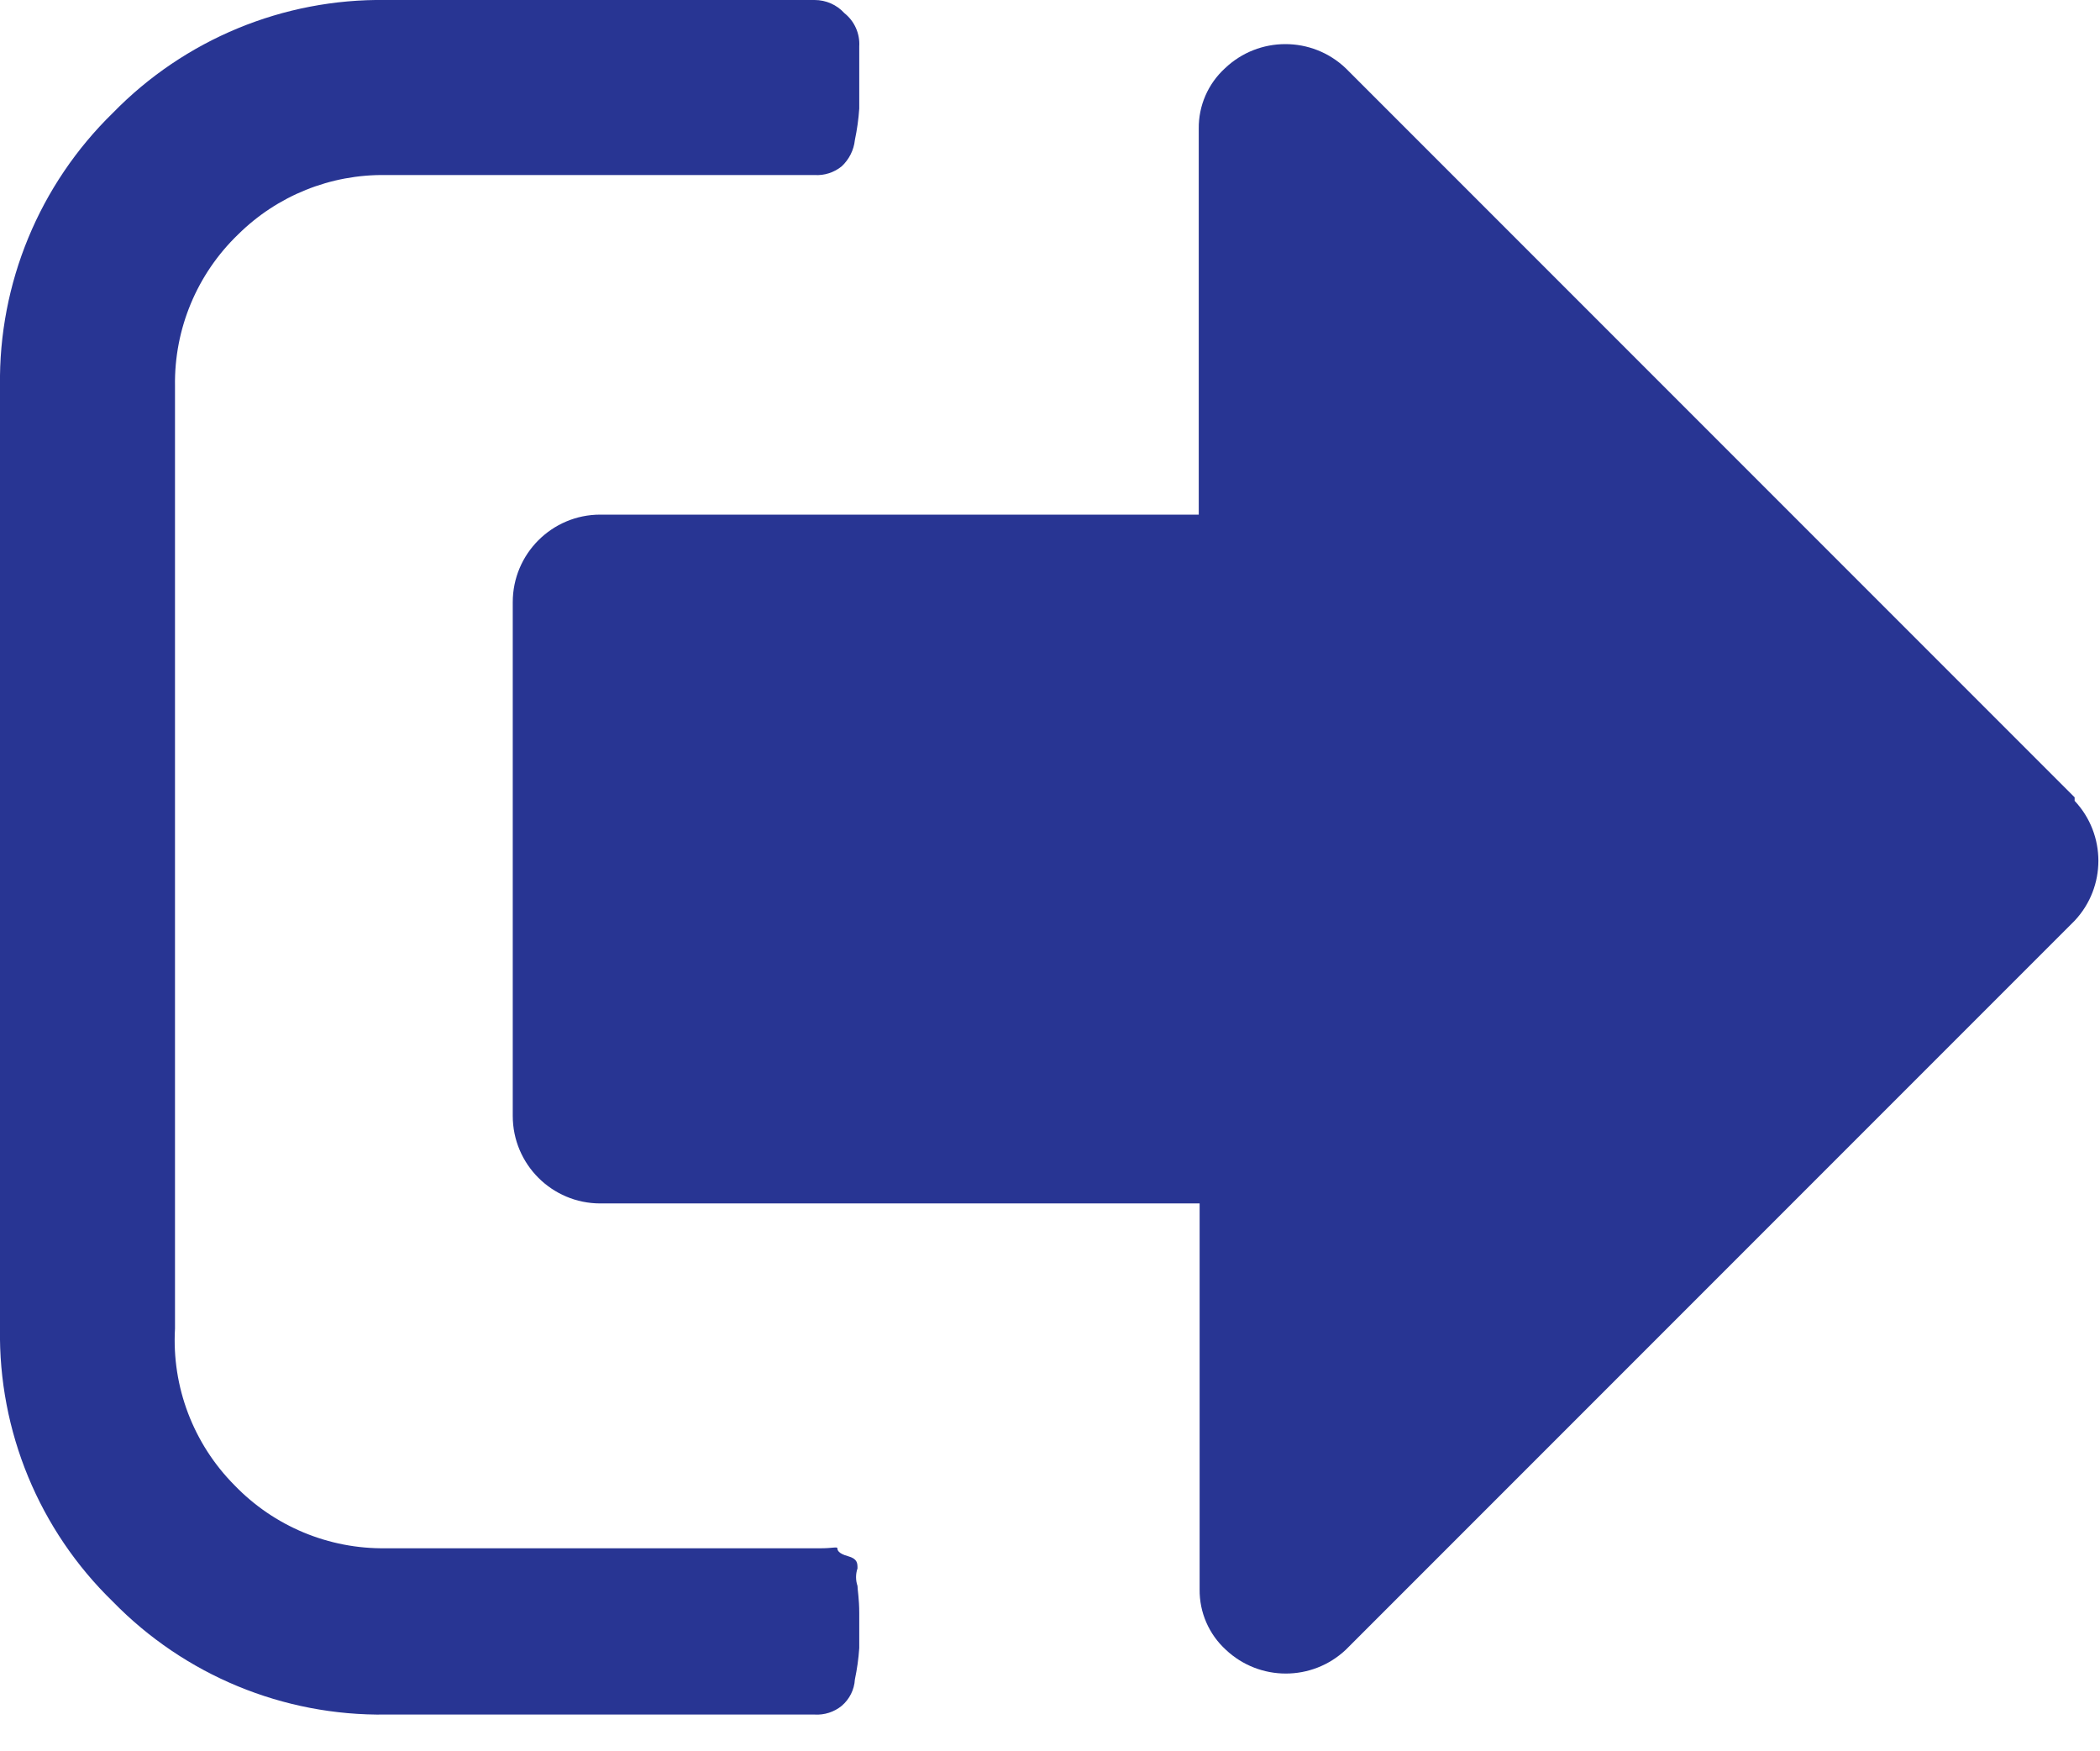
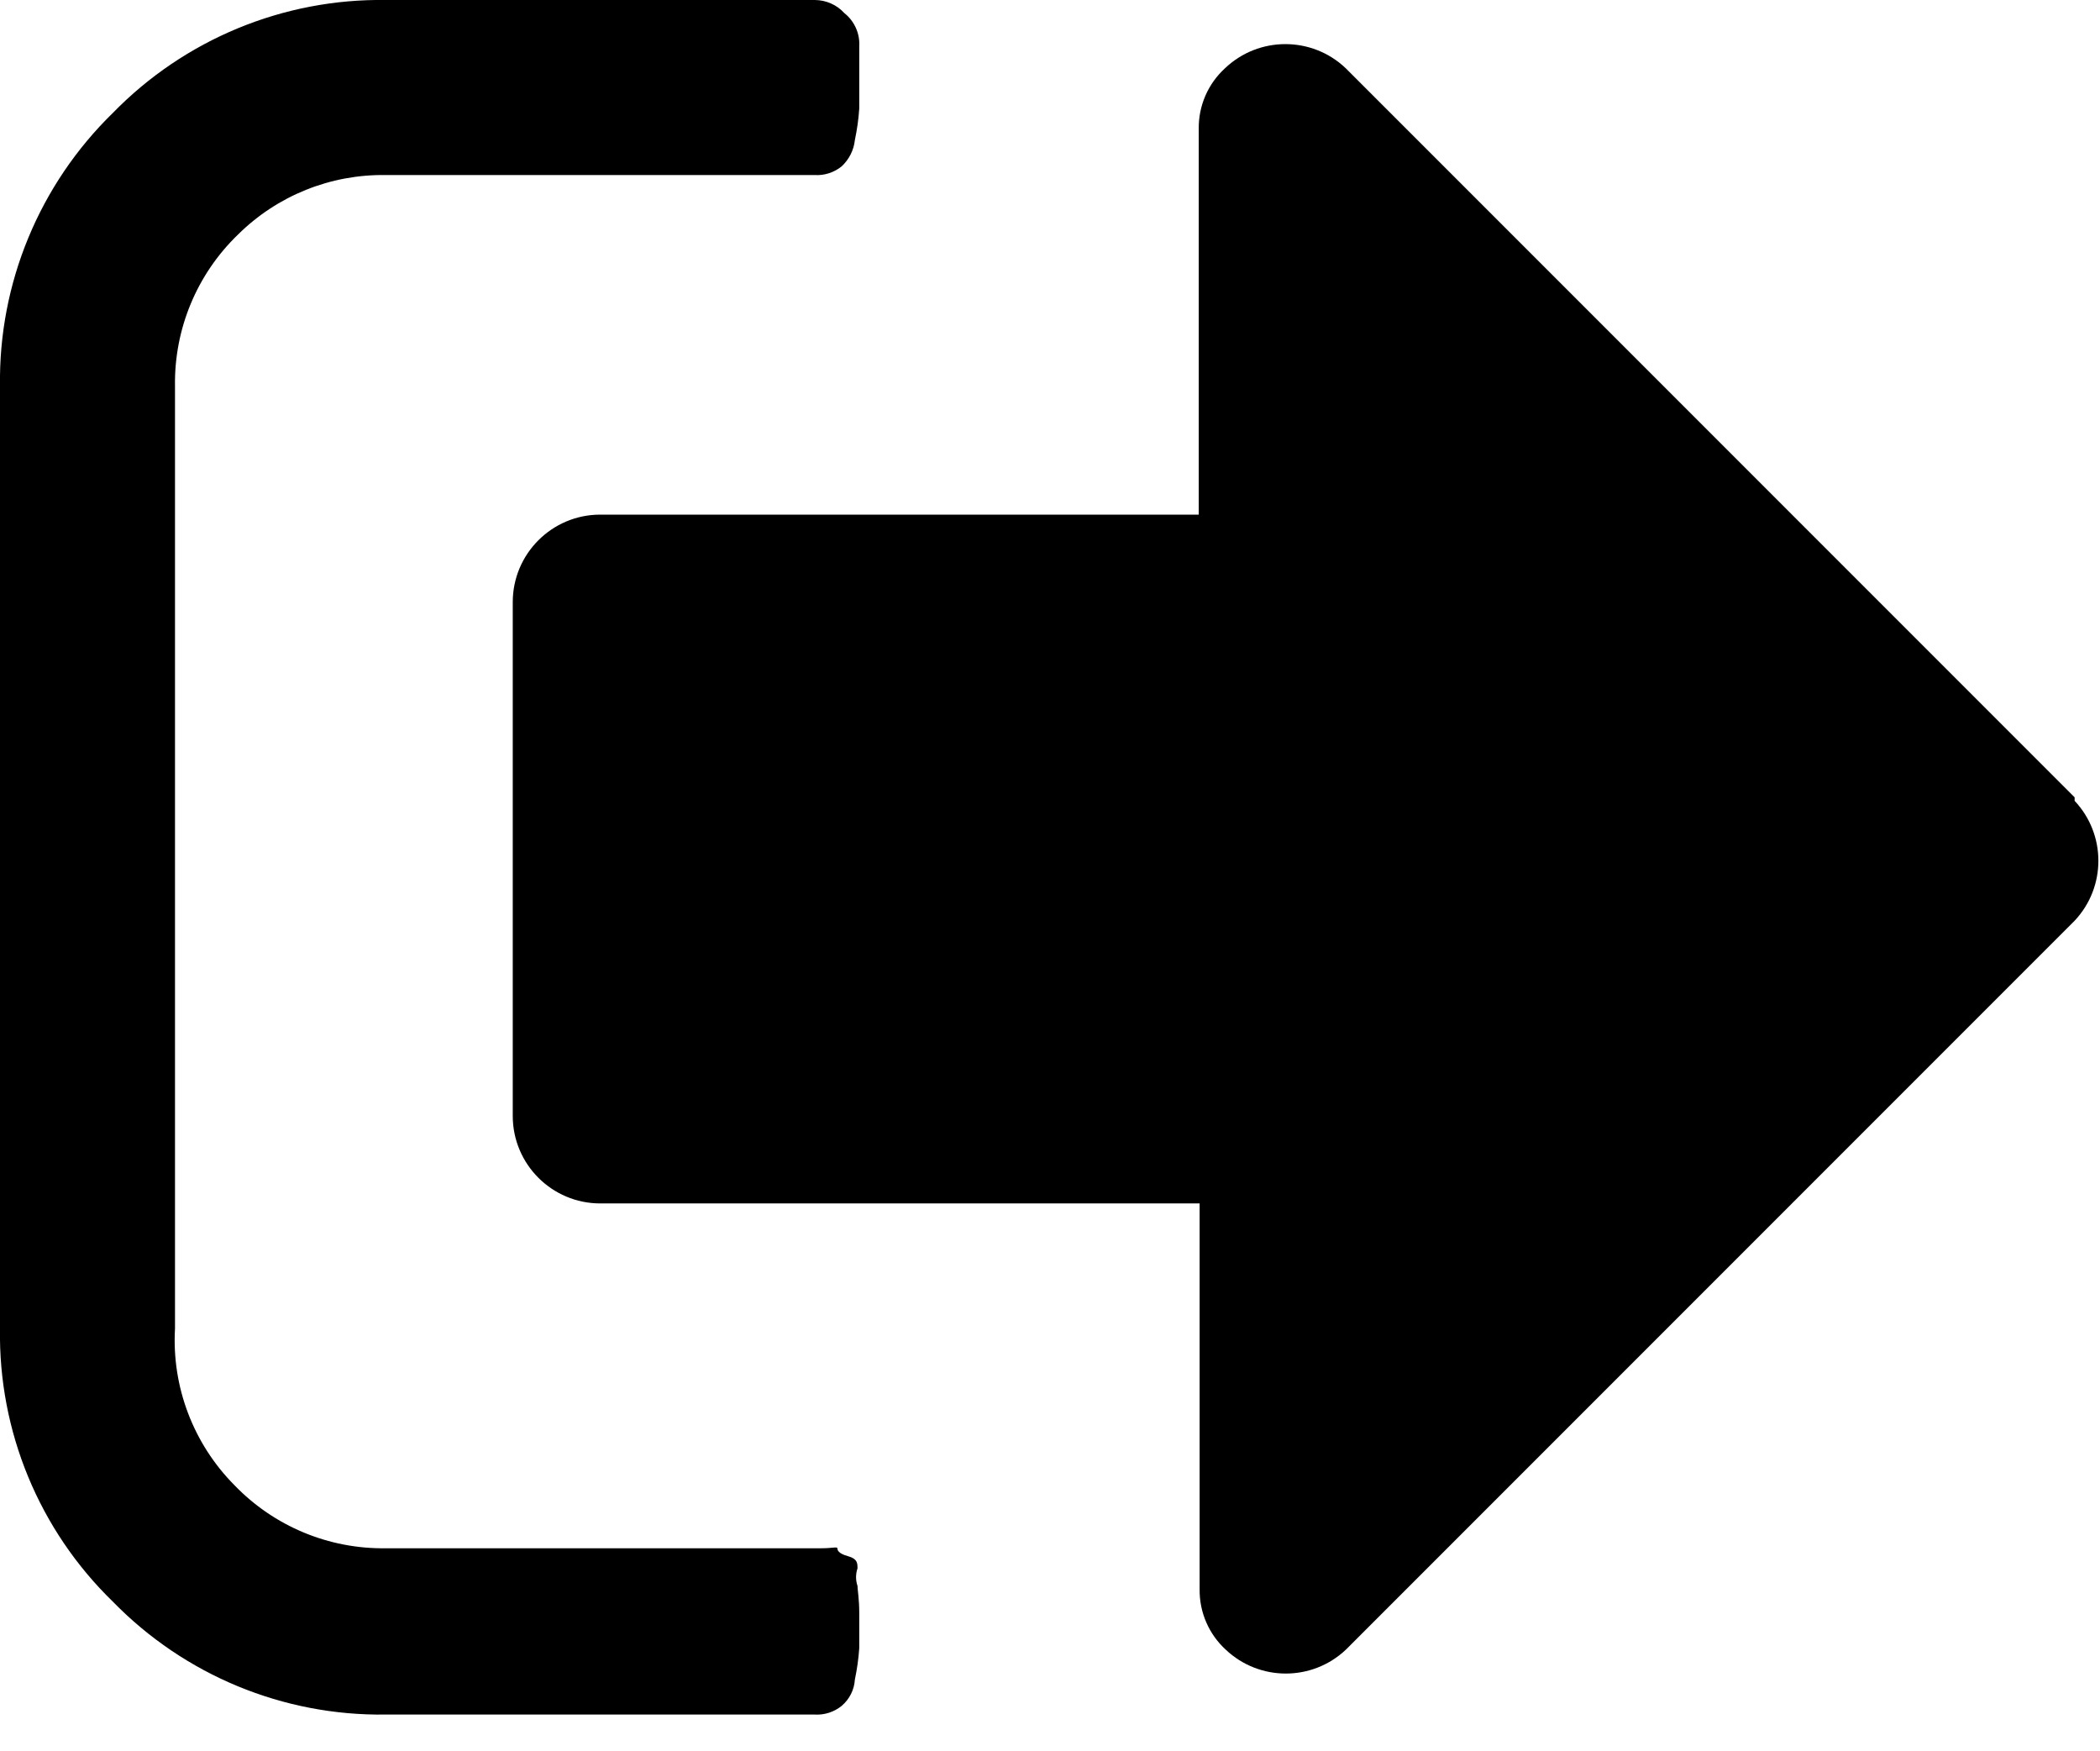
- <svg xmlns="http://www.w3.org/2000/svg" width="24px" height="20px" viewBox="0 0 24 20" version="1.1">
-   <defs />
-   <g id="Page-1" stroke="none" stroke-width="1" fill="none" fill-rule="evenodd">
-     <g id="sign-out" transform="translate(-1, 0)" fill="#283593" fill-rule="nonzero">
+ <svg xmlns="http://www.w3.org/2000/svg" viewBox="0 0 24 20">
+   <g id="Page-1" stroke="none" stroke-width="1" fill-rule="evenodd">
+     <g id="sign-out" transform="translate(-1, 0)" fill-rule="nonzero">
      <path d="M10.8,18.12 C10.778,18.055 10.778,17.985 10.8,17.92 C10.8,17.86 10.8,17.81 10.69,17.78 C10.58,17.75 10.57,17.71 10.57,17.69 C10.57,17.67 10.51,17.69 10.39,17.69 L10.21,17.69 L5.41,17.69 C4.758,17.7 4.132,17.439 3.68,16.97 C3.21,16.497 2.962,15.846 3,15.18 L3,4.41 C2.99,3.758 3.251,3.132 3.72,2.68 C4.169,2.235 4.778,1.99 5.41,2 L10.31,2 C10.422,2.007 10.533,1.971 10.62,1.9 C10.704,1.821 10.758,1.715 10.77,1.6 C10.795,1.481 10.812,1.361 10.82,1.24 C10.82,1.13 10.82,1 10.82,0.84 C10.82,0.68 10.82,0.57 10.82,0.53 C10.829,0.383 10.765,0.241 10.65,0.15 C10.563,0.054 10.439,-4.1366484e-05 10.31,1.41542594e-16 L5.41,1.41542594e-16 C4.237,-0.017 3.109,0.45 2.29,1.29 C1.45,2.109 0.983,3.237 1,4.41 L1,15.18 C0.981,16.354 1.448,17.483 2.29,18.3 C3.109,19.14 4.237,19.607 5.41,19.59 L10.31,19.59 C10.422,19.597 10.533,19.561 10.62,19.49 C10.709,19.414 10.763,19.306 10.77,19.19 C10.795,19.071 10.812,18.951 10.82,18.83 C10.82,18.73 10.82,18.59 10.82,18.43 C10.82,18.27 10.8,18.16 10.8,18.12 Z" id="Shape" />
      <path d="M24.71,9.11 L16.38,0.78 C15.994,0.412 15.386,0.412 15,0.78 C14.806,0.957 14.697,1.208 14.7,1.47 L14.7,5.88 L7.86,5.88 C7.308,5.88 6.86,6.328 6.86,6.88 L6.86,12.75 C6.86,13.302 7.308,13.75 7.86,13.75 L14.71,13.75 L14.71,18.16 C14.707,18.422 14.816,18.673 15.01,18.85 C15.395,19.212 15.995,19.212 16.38,18.85 L24.71,10.52 C25.072,10.135 25.072,9.535 24.71,9.15 L24.71,9.11 Z" id="Shape" />
    </g>
  </g>
</svg>
